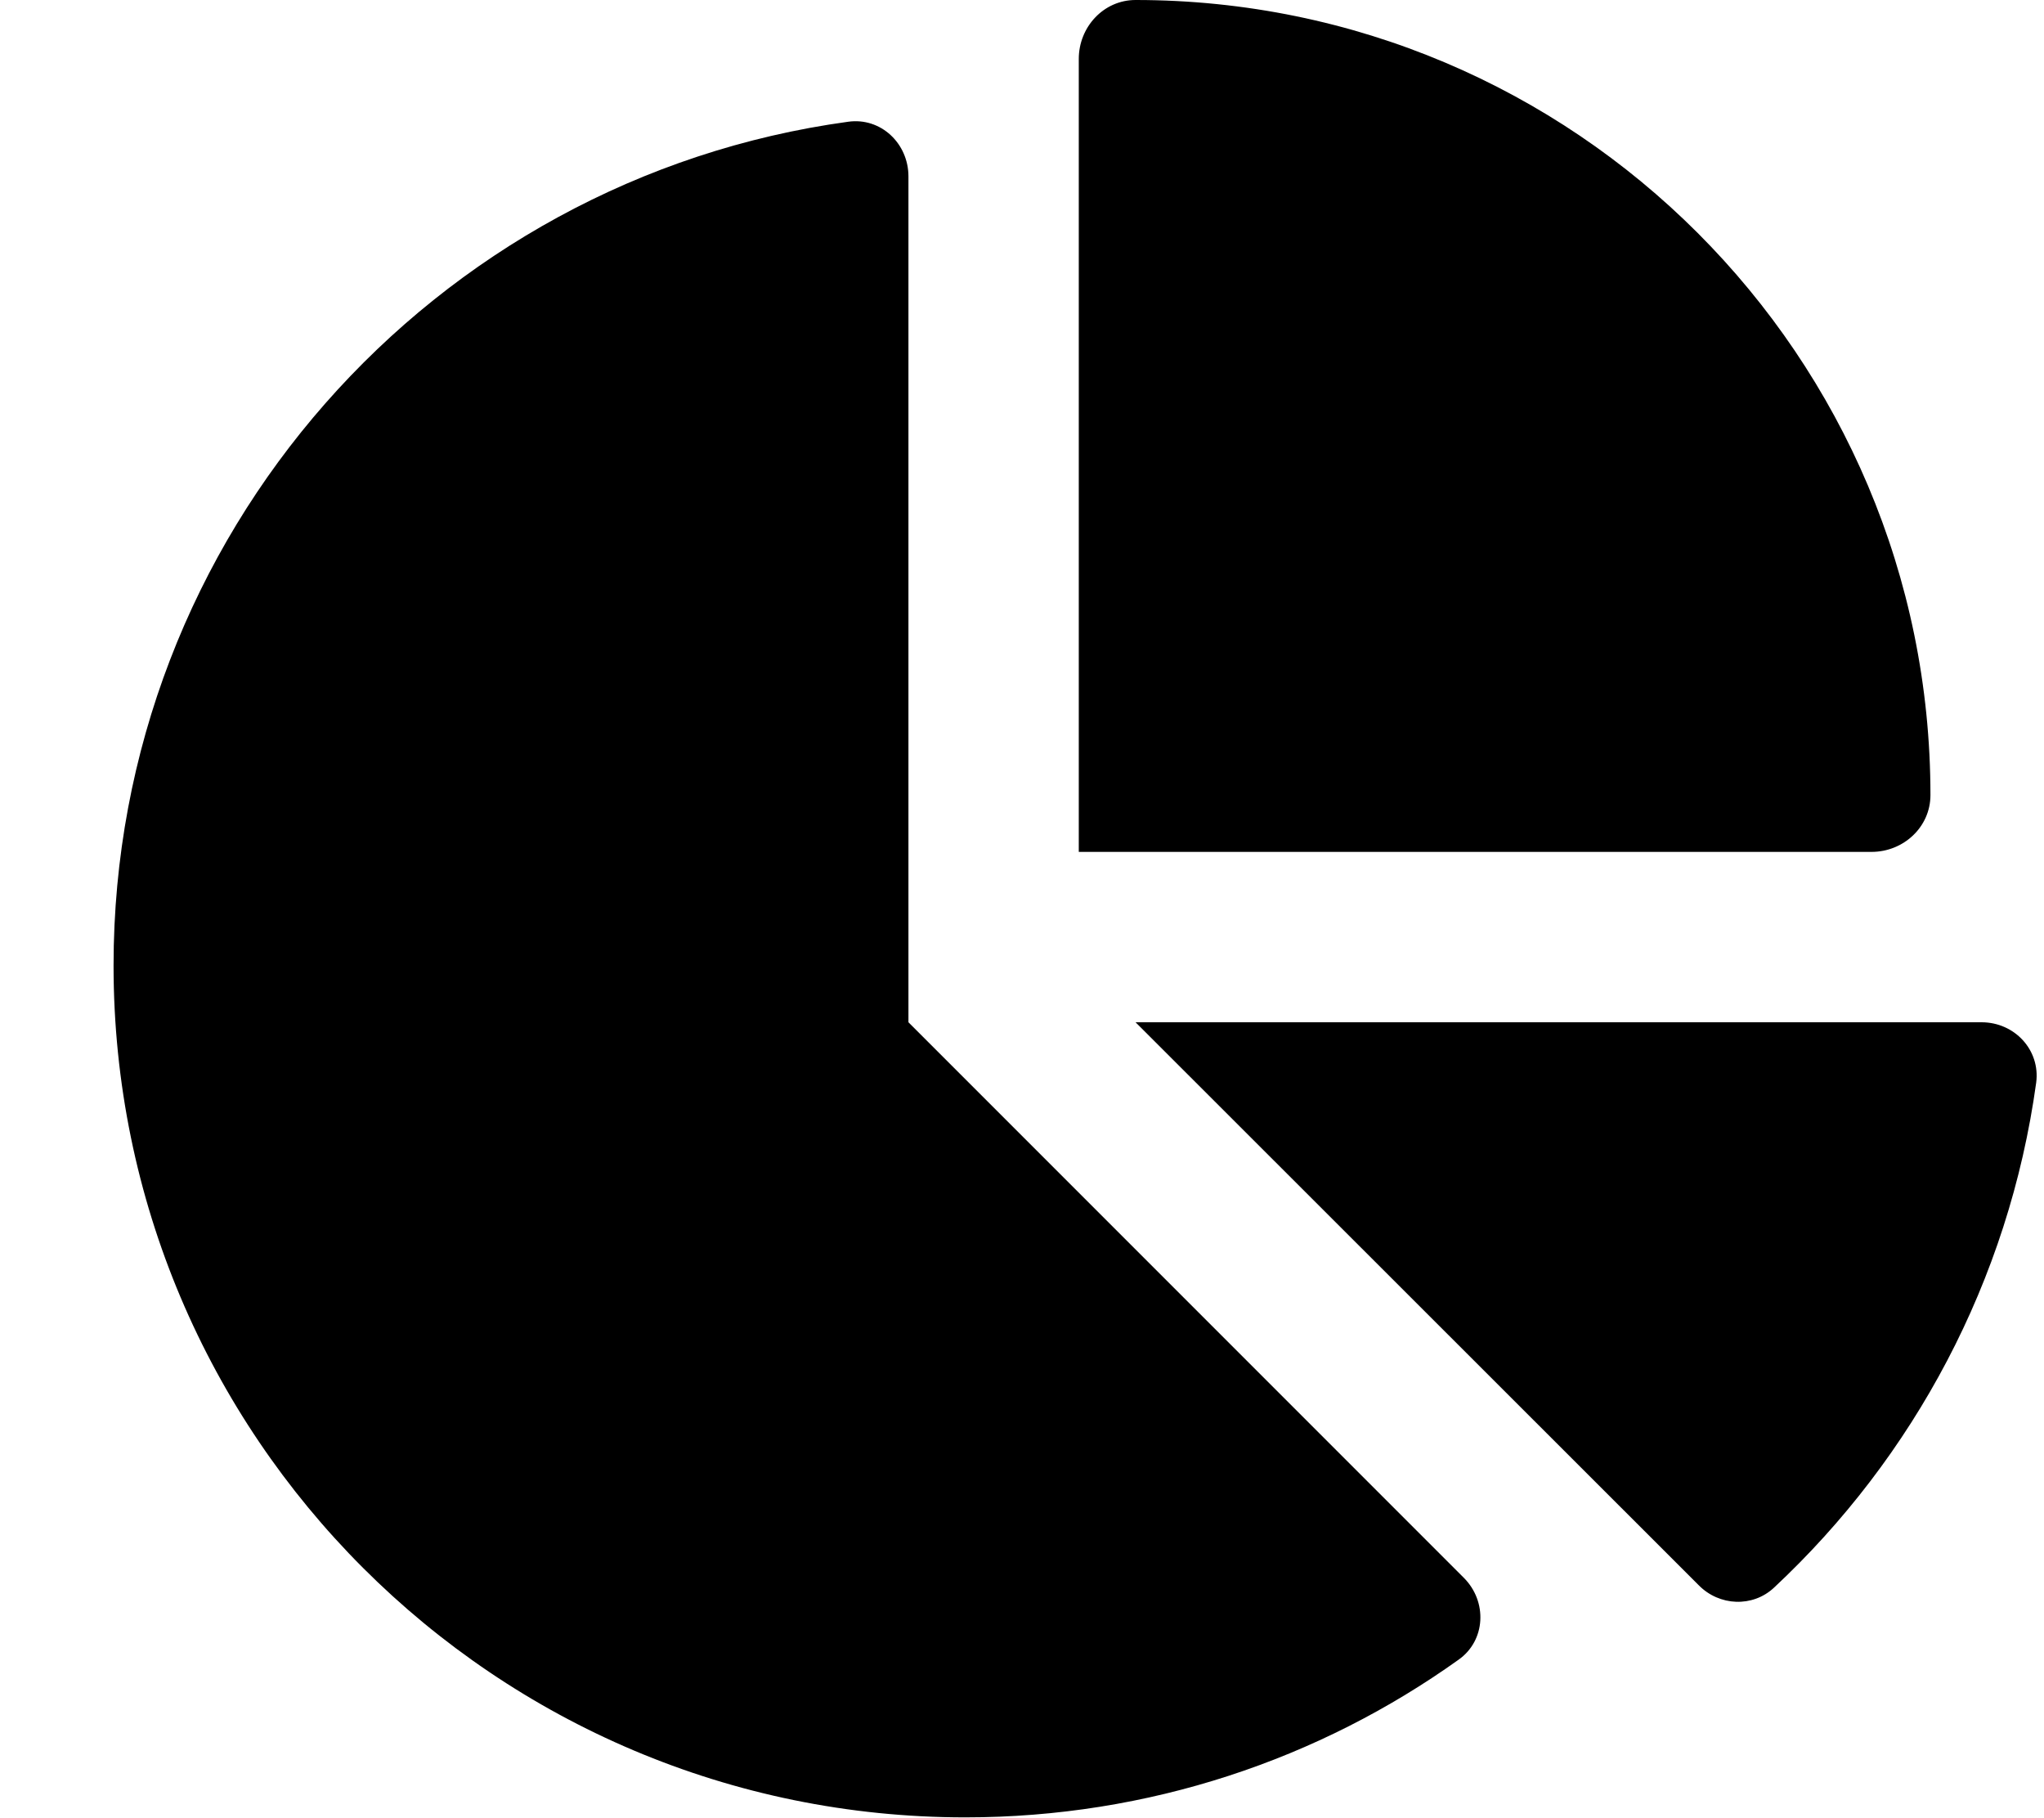
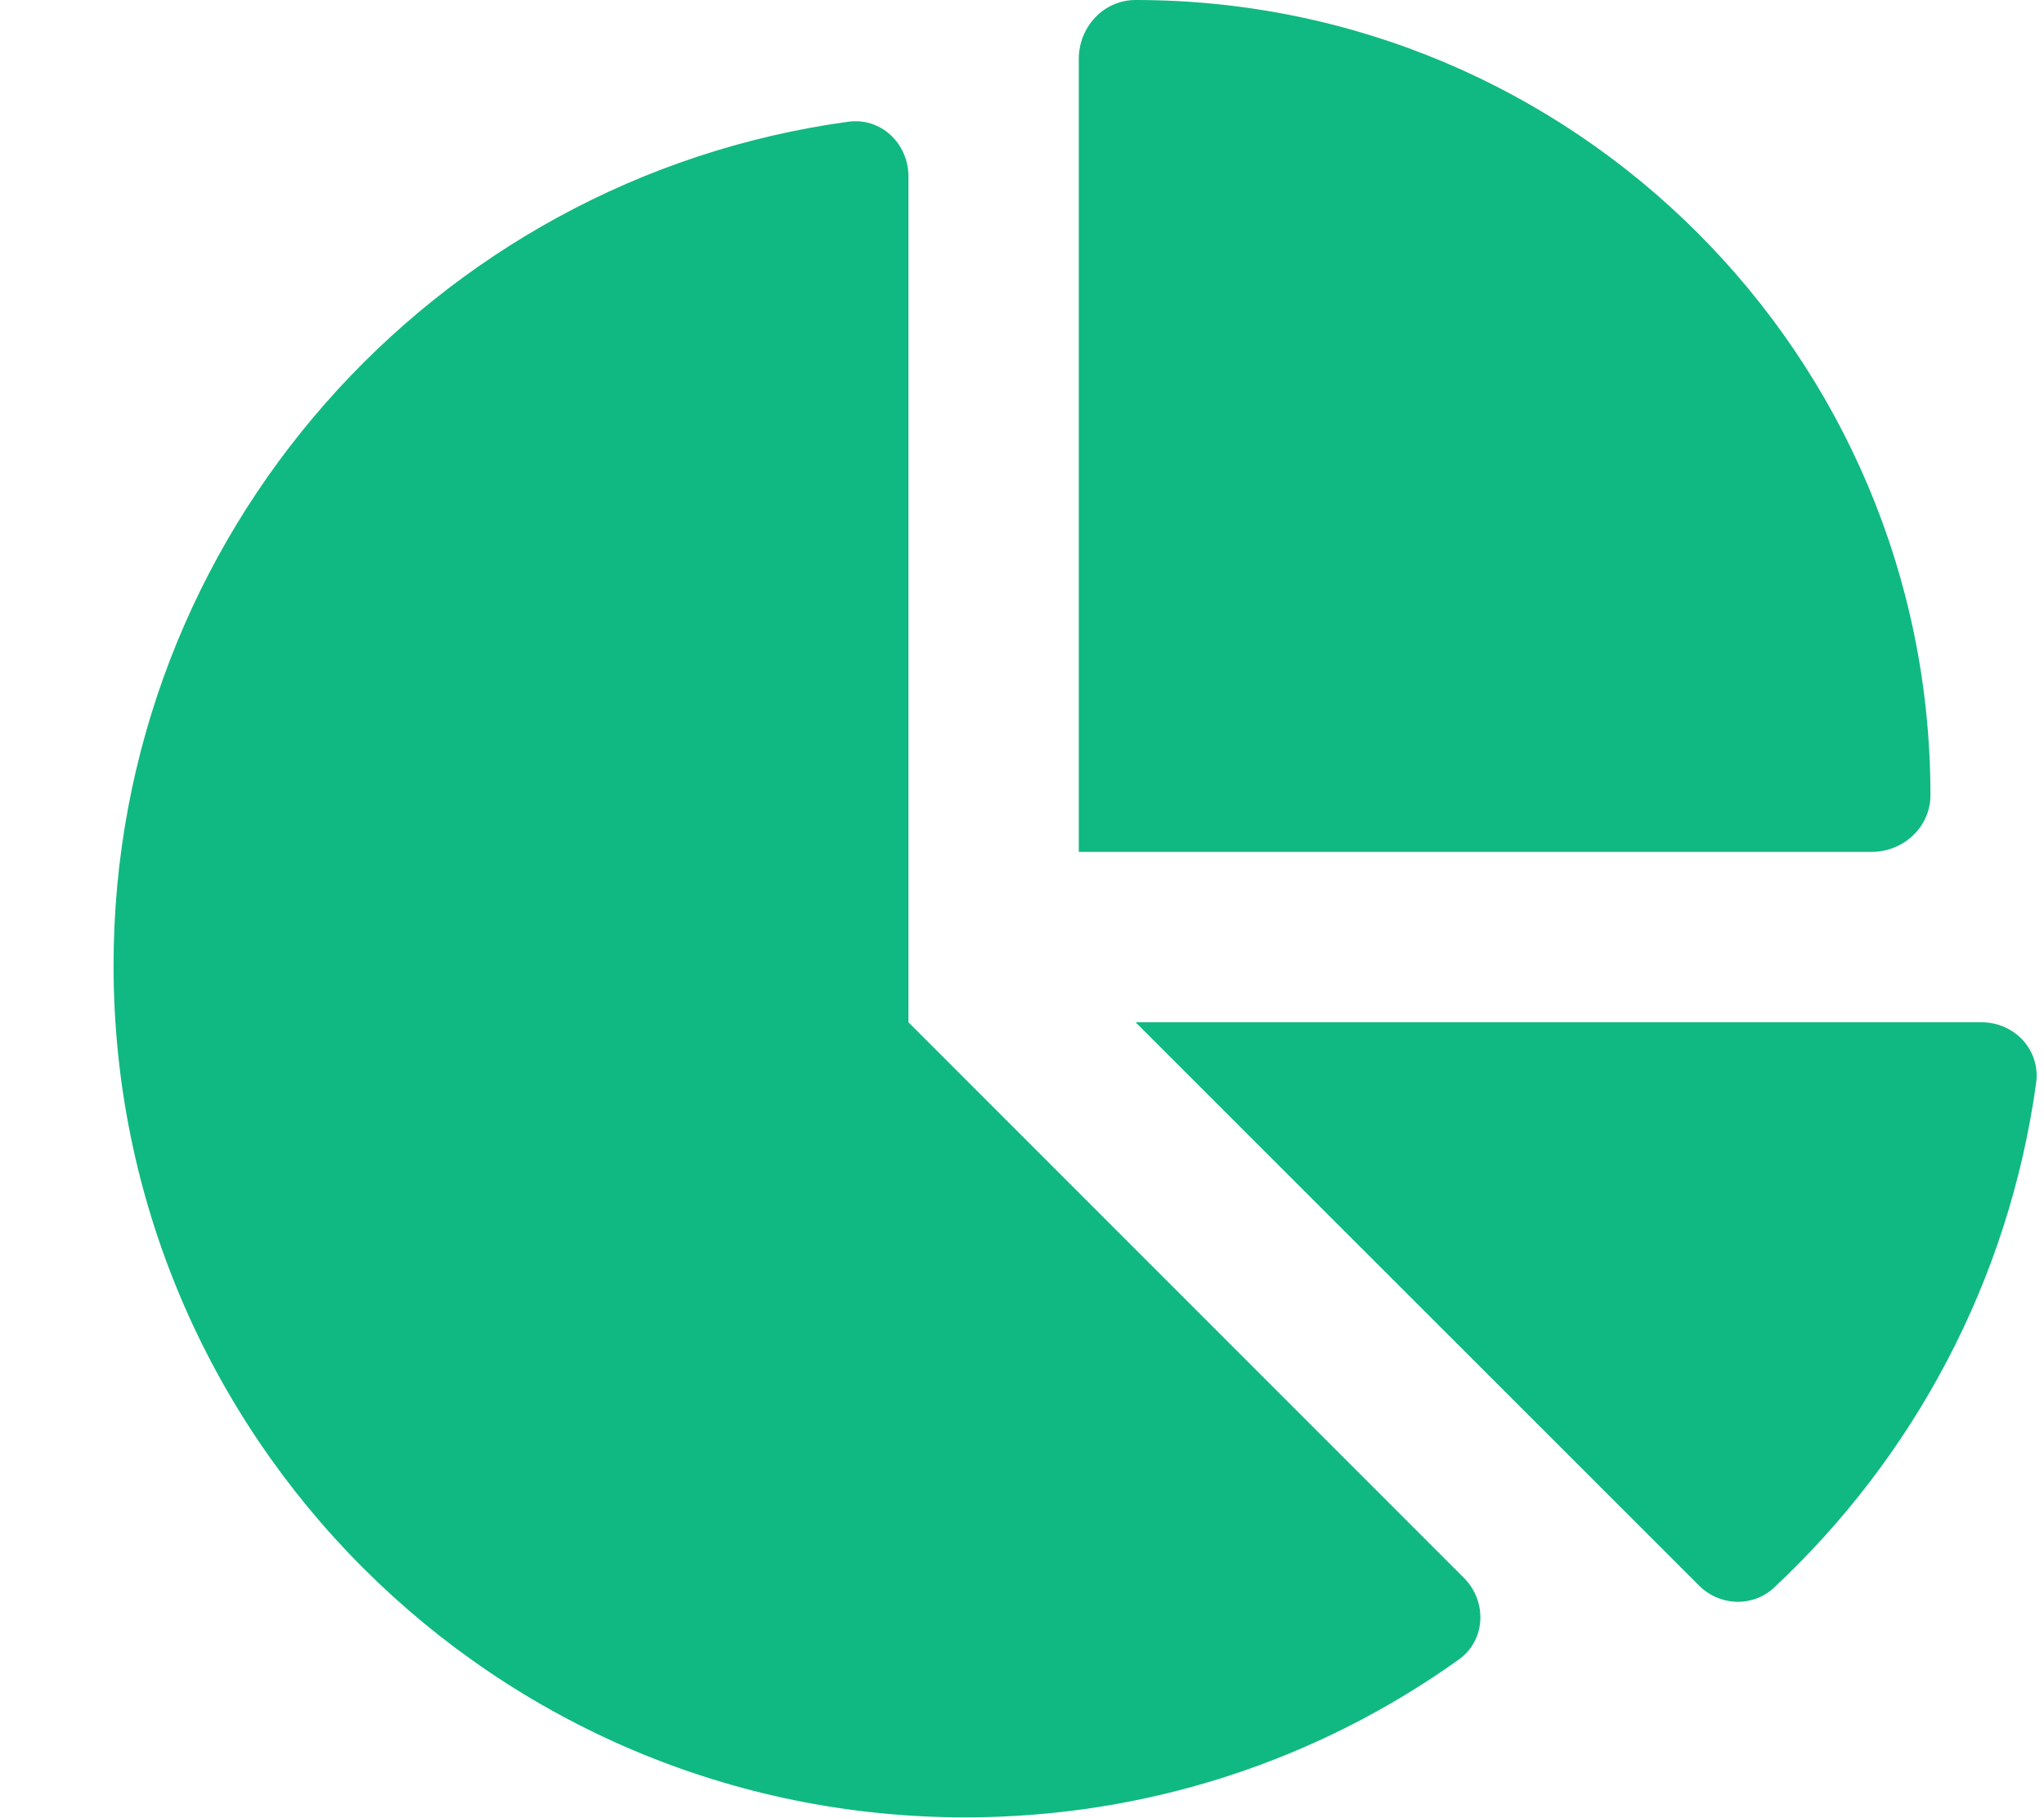
- <svg xmlns="http://www.w3.org/2000/svg" height="1em" viewBox="0 0 576 512">
+ <svg xmlns="http://www.w3.org/2000/svg" height="1em" viewBox="0 0 576 512" fill="#10b981">
  <path d="M304 240V16.6c0-9 7-16.6 16-16.6C443.7 0 544 100.3 544 224c0 9-7.6 16-16.6 16H304zM32 272C32 150.7 122.1 50.3 239 34.3c9.2-1.3 17 6.1 17 15.4V288L412.5 444.5c6.7 6.7 6.2 17.7-1.5 23.1C371.8 495.6 323.8 512 272 512C139.5 512 32 404.6 32 272zm526.4 16c9.3 0 16.6 7.8 15.4 17c-7.7 55.9-34.6 105.6-73.9 142.3c-6 5.6-15.4 5.2-21.2-.7L320 288H558.4z" />
</svg>
